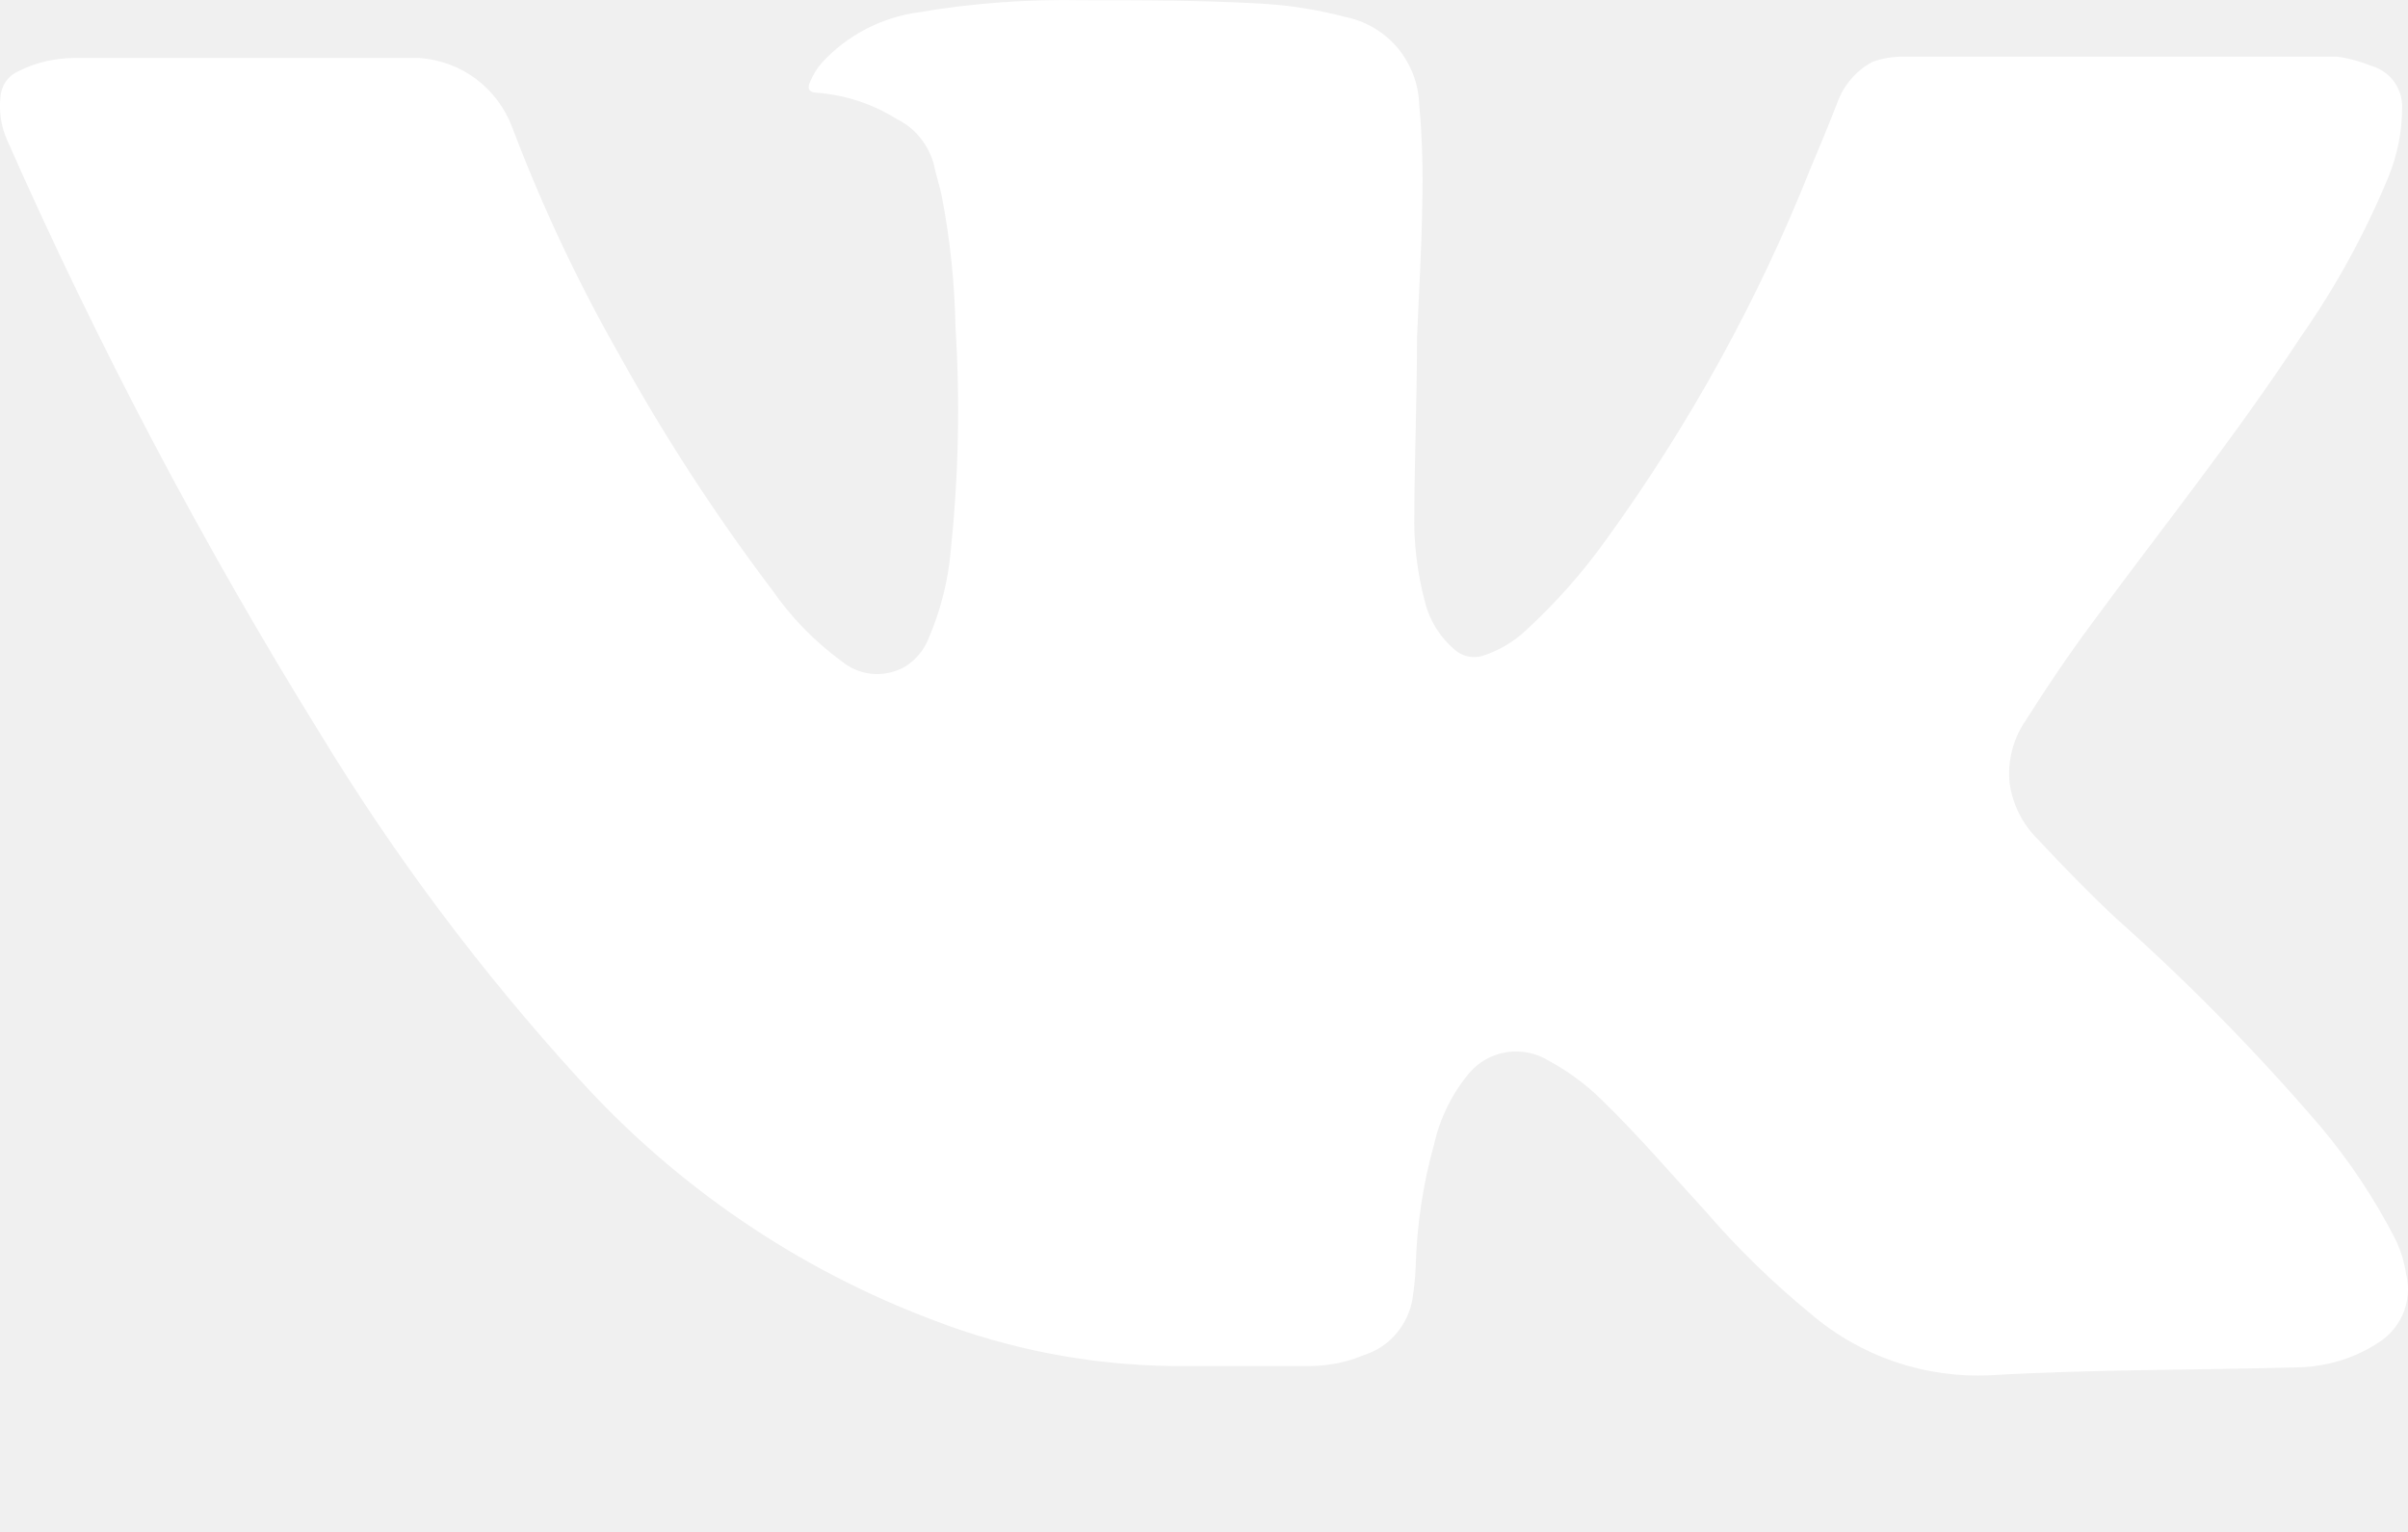
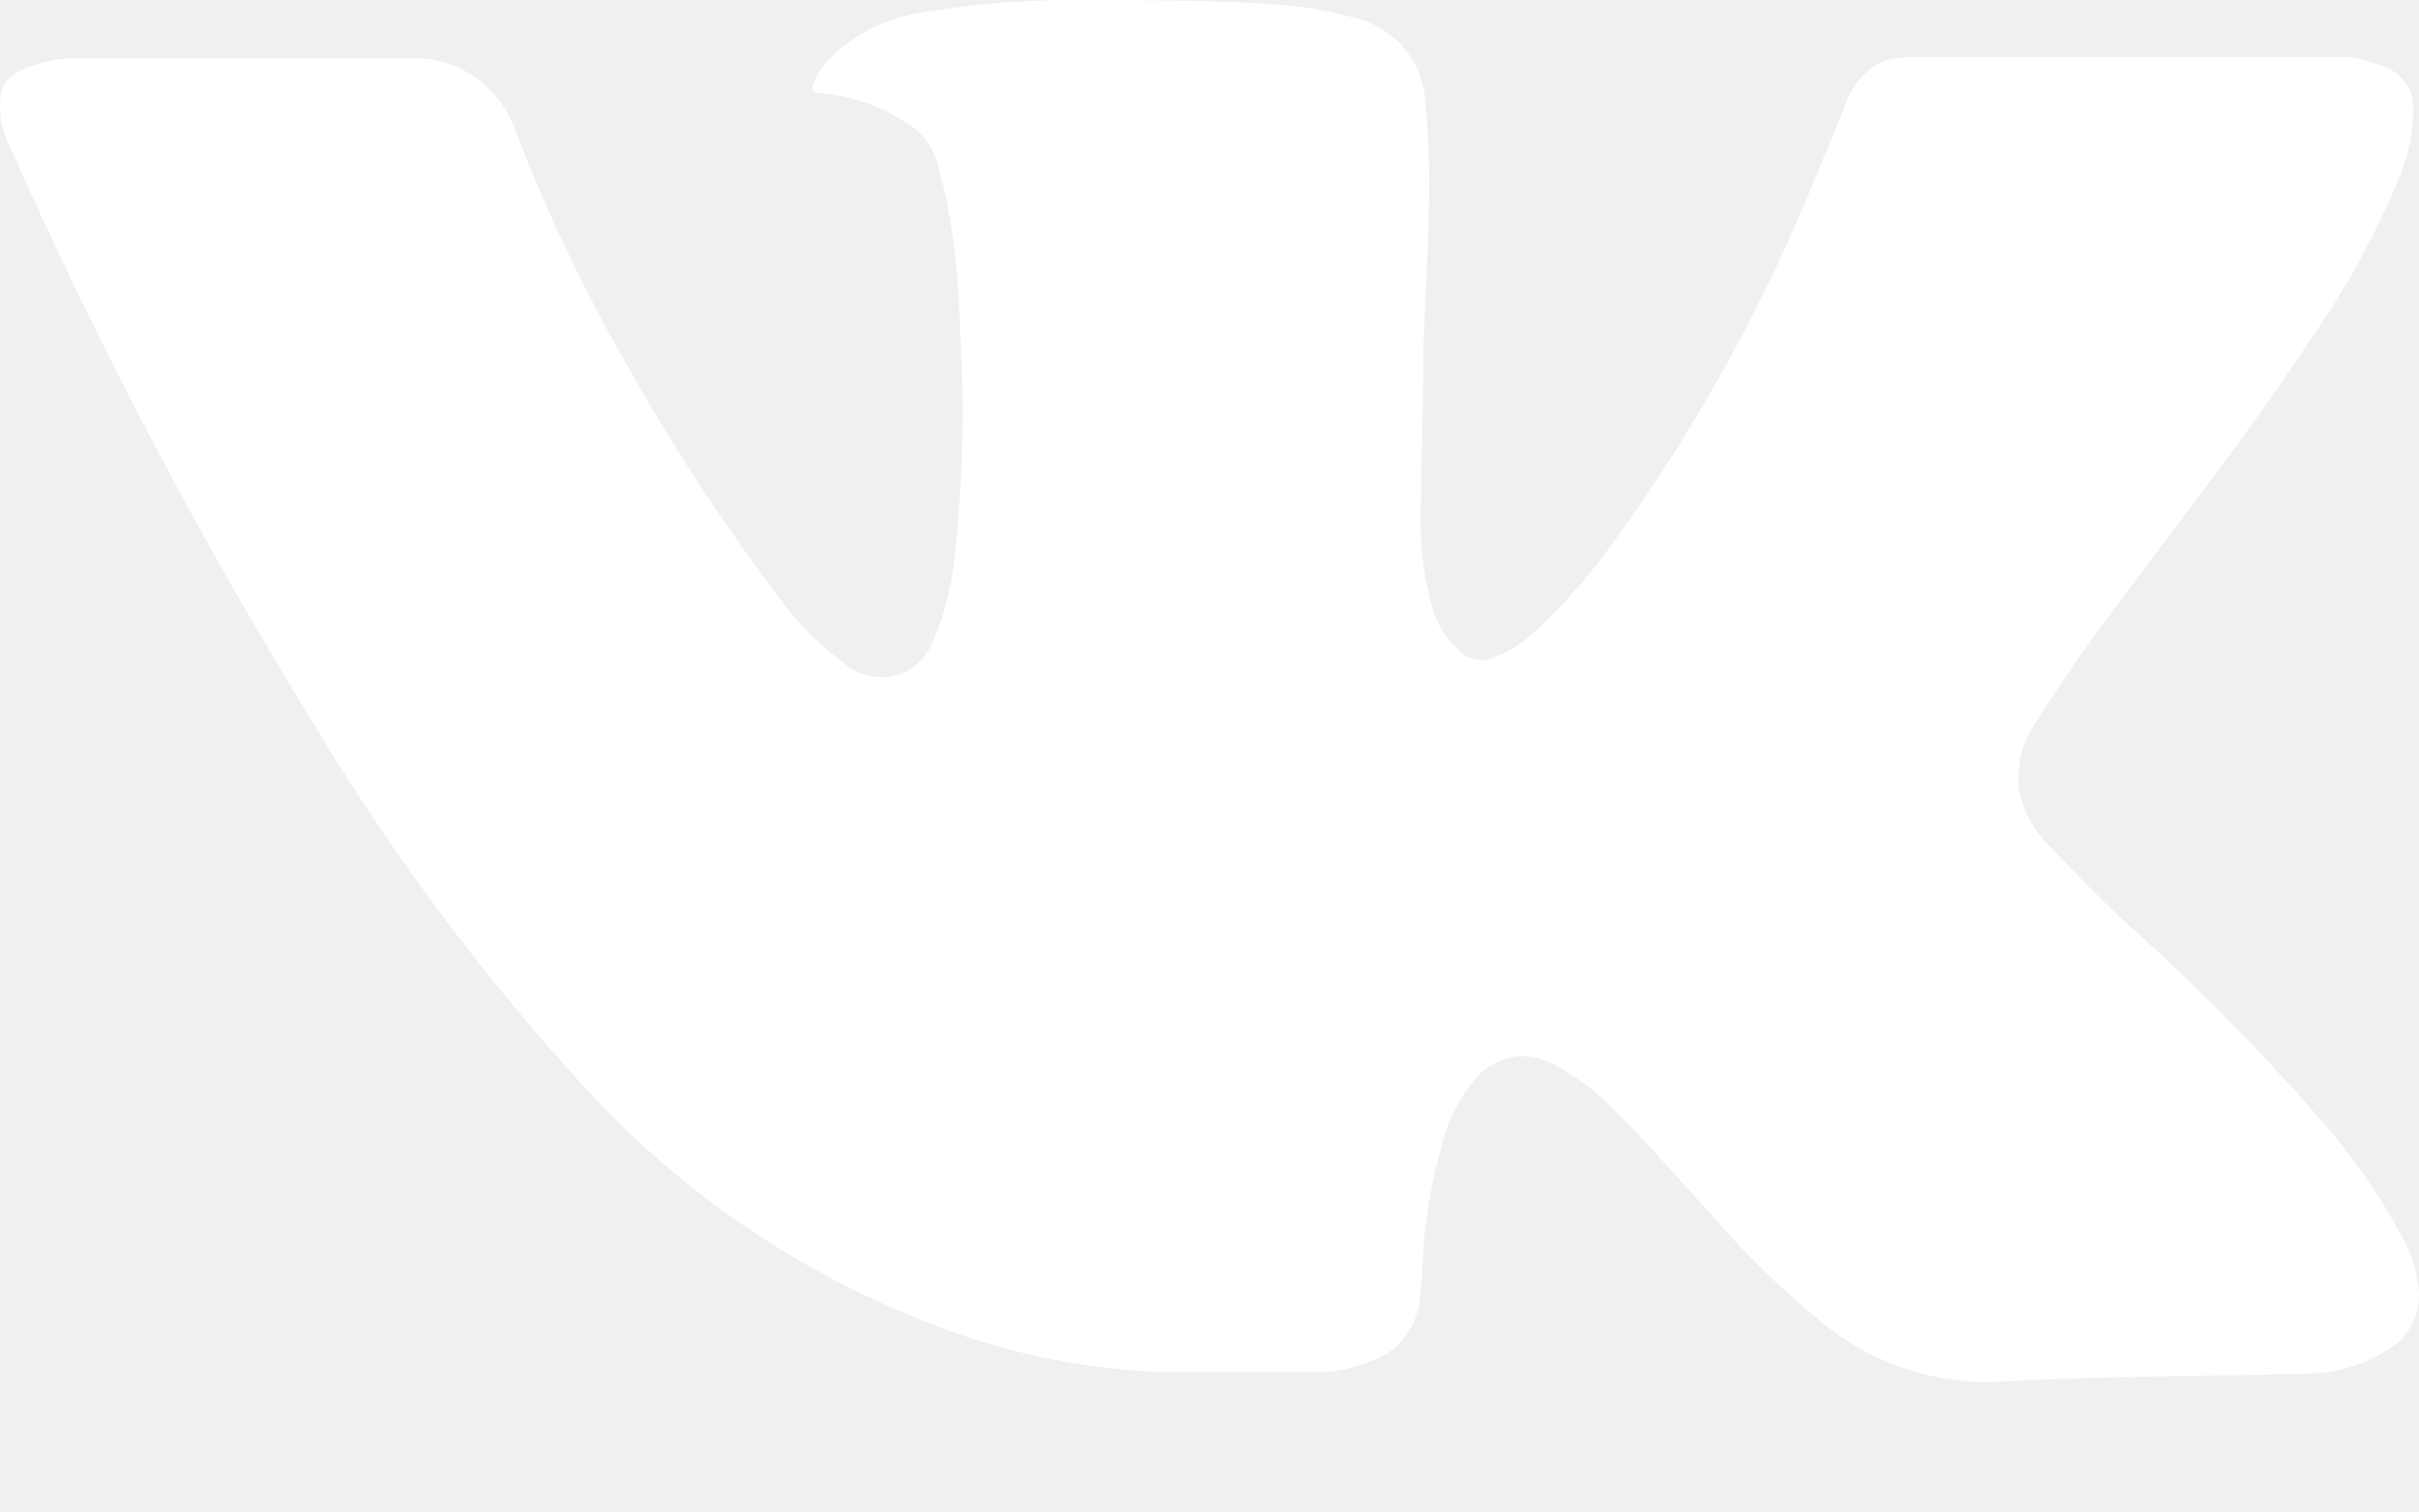
- <svg xmlns="http://www.w3.org/2000/svg" width="11" height="7" viewBox="0 0 11 7" fill="none">
-   <path d="M6.473 1.546C6.473 1.821 6.462 2.081 6.461 2.338C6.457 2.478 6.474 2.618 6.51 2.753C6.532 2.839 6.581 2.916 6.65 2.973C6.667 2.986 6.687 2.996 6.708 3C6.73 3.004 6.752 3.003 6.772 2.997C6.847 2.973 6.915 2.933 6.971 2.88C7.107 2.755 7.23 2.616 7.337 2.466C7.717 1.942 8.031 1.372 8.27 0.771C8.313 0.669 8.354 0.57 8.394 0.467C8.423 0.388 8.479 0.323 8.553 0.283C8.599 0.266 8.649 0.258 8.698 0.259C8.72 0.259 8.744 0.259 8.768 0.259H10.358C10.466 0.259 10.574 0.259 10.676 0.259C10.73 0.266 10.784 0.281 10.835 0.302C10.876 0.314 10.912 0.339 10.937 0.374C10.962 0.409 10.975 0.451 10.973 0.494C10.973 0.602 10.951 0.71 10.91 0.81C10.803 1.068 10.669 1.313 10.509 1.541C10.212 1.994 9.873 2.417 9.555 2.85C9.448 2.994 9.348 3.143 9.253 3.293C9.196 3.376 9.17 3.477 9.18 3.577C9.193 3.674 9.238 3.764 9.307 3.833C9.423 3.957 9.541 4.079 9.665 4.195C9.997 4.49 10.309 4.808 10.598 5.145C10.733 5.305 10.849 5.48 10.944 5.666C10.968 5.717 10.984 5.77 10.992 5.825C11.007 5.885 11.001 5.949 10.976 6.006C10.951 6.063 10.908 6.111 10.854 6.142C10.748 6.209 10.625 6.245 10.499 6.248C10.03 6.261 9.561 6.257 9.094 6.284C8.793 6.299 8.498 6.198 8.27 6.002C8.098 5.861 7.938 5.705 7.793 5.537C7.634 5.364 7.486 5.19 7.316 5.025C7.244 4.954 7.162 4.894 7.073 4.846C7.016 4.811 6.948 4.798 6.882 4.808C6.816 4.818 6.755 4.852 6.712 4.903C6.633 4.997 6.578 5.109 6.551 5.229C6.5 5.412 6.472 5.6 6.467 5.79C6.465 5.837 6.46 5.884 6.453 5.931C6.444 5.991 6.418 6.047 6.379 6.093C6.34 6.14 6.288 6.174 6.23 6.192C6.153 6.225 6.07 6.241 5.987 6.242C5.777 6.242 5.567 6.242 5.351 6.242C4.98 6.237 4.614 6.167 4.268 6.034C3.644 5.8 3.086 5.419 2.64 4.925C2.198 4.44 1.804 3.914 1.463 3.353C0.924 2.483 0.446 1.576 0.032 0.639C0.005 0.578 -0.005 0.51 0.002 0.443C0.004 0.418 0.012 0.394 0.026 0.373C0.041 0.352 0.06 0.336 0.083 0.326C0.162 0.286 0.248 0.266 0.336 0.265H1.917C2.01 0.272 2.1 0.305 2.175 0.361C2.25 0.418 2.307 0.494 2.34 0.582C2.476 0.942 2.64 1.29 2.831 1.625C3.037 1.997 3.269 2.354 3.526 2.694C3.613 2.82 3.72 2.93 3.844 3.021C3.883 3.053 3.931 3.074 3.982 3.079C4.033 3.084 4.085 3.073 4.13 3.049C4.179 3.02 4.218 2.975 4.24 2.922C4.297 2.79 4.333 2.649 4.344 2.506C4.379 2.171 4.386 1.834 4.365 1.498C4.361 1.298 4.341 1.098 4.303 0.901C4.294 0.852 4.276 0.804 4.267 0.755C4.255 0.709 4.234 0.667 4.204 0.63C4.175 0.593 4.137 0.564 4.095 0.543C3.986 0.475 3.862 0.434 3.734 0.424C3.697 0.424 3.685 0.405 3.701 0.373C3.714 0.342 3.732 0.312 3.755 0.286C3.871 0.16 4.028 0.079 4.198 0.056C4.445 0.014 4.695 -0.004 4.946 0.001C5.224 0.001 5.504 0.001 5.783 0.018C5.905 0.026 6.025 0.046 6.143 0.077C6.236 0.095 6.321 0.145 6.383 0.217C6.444 0.29 6.48 0.381 6.483 0.476C6.497 0.629 6.501 0.782 6.497 0.936C6.494 1.143 6.481 1.352 6.473 1.546Z" fill="white" />
+ <svg xmlns="http://www.w3.org/2000/svg" width="16" height="10" viewBox="0 0 16 10" fill="none">
+   <path d="M9.416 2.248C9.416 2.649 9.4 3.027 9.397 3.4C9.392 3.604 9.417 3.807 9.469 4.004C9.501 4.13 9.572 4.242 9.673 4.324C9.697 4.344 9.727 4.357 9.758 4.363C9.789 4.369 9.82 4.368 9.851 4.359C9.959 4.325 10.058 4.266 10.14 4.189C10.338 4.007 10.516 3.805 10.672 3.587C11.225 2.824 11.681 1.996 12.029 1.121C12.092 0.974 12.152 0.829 12.21 0.679C12.251 0.564 12.334 0.469 12.441 0.411C12.508 0.387 12.58 0.375 12.652 0.377C12.684 0.377 12.719 0.377 12.753 0.377H15.066C15.223 0.377 15.38 0.377 15.528 0.377C15.608 0.387 15.686 0.408 15.76 0.439C15.82 0.457 15.872 0.494 15.909 0.544C15.945 0.595 15.963 0.656 15.961 0.718C15.961 0.876 15.93 1.033 15.868 1.179C15.713 1.553 15.518 1.909 15.286 2.241C14.853 2.9 14.361 3.516 13.898 4.145C13.743 4.354 13.597 4.571 13.459 4.79C13.376 4.911 13.339 5.057 13.352 5.202C13.372 5.344 13.437 5.474 13.537 5.576C13.706 5.756 13.877 5.933 14.058 6.101C14.541 6.531 14.994 6.993 15.415 7.484C15.611 7.717 15.78 7.971 15.919 8.242C15.953 8.315 15.977 8.393 15.989 8.473C16.01 8.561 16.001 8.653 15.965 8.736C15.929 8.819 15.867 8.889 15.787 8.933C15.633 9.031 15.455 9.084 15.272 9.088C14.589 9.106 13.907 9.102 13.227 9.141C12.79 9.162 12.361 9.015 12.029 8.731C11.779 8.525 11.547 8.299 11.335 8.053C11.104 7.802 10.889 7.548 10.642 7.309C10.537 7.206 10.418 7.118 10.288 7.048C10.205 6.998 10.106 6.978 10.01 6.993C9.914 7.009 9.826 7.058 9.763 7.131C9.648 7.269 9.568 7.432 9.529 7.606C9.455 7.872 9.414 8.146 9.407 8.422C9.403 8.491 9.396 8.559 9.386 8.627C9.373 8.714 9.336 8.796 9.278 8.863C9.221 8.93 9.146 8.98 9.062 9.007C8.95 9.054 8.83 9.078 8.708 9.079C8.403 9.079 8.098 9.079 7.783 9.079C7.244 9.072 6.711 8.97 6.208 8.777C5.3 8.436 4.488 7.883 3.84 7.164C3.197 6.458 2.624 5.693 2.129 4.878C1.345 3.611 0.649 2.292 0.047 0.93C0.008 0.84 -0.007 0.742 0.003 0.644C0.005 0.608 0.018 0.573 0.038 0.543C0.059 0.513 0.088 0.489 0.121 0.474C0.235 0.416 0.361 0.386 0.489 0.386H2.788C2.924 0.395 3.055 0.444 3.164 0.526C3.273 0.607 3.356 0.719 3.403 0.847C3.601 1.37 3.84 1.877 4.118 2.363C4.418 2.905 4.755 3.425 5.128 3.919C5.255 4.102 5.411 4.262 5.591 4.394C5.648 4.441 5.718 4.471 5.792 4.478C5.867 4.486 5.941 4.471 6.007 4.435C6.079 4.392 6.135 4.328 6.167 4.251C6.251 4.058 6.302 3.854 6.319 3.645C6.37 3.158 6.38 2.668 6.349 2.179C6.344 1.887 6.314 1.597 6.259 1.31C6.245 1.239 6.22 1.17 6.206 1.098C6.189 1.032 6.158 0.97 6.115 0.916C6.072 0.863 6.018 0.82 5.956 0.789C5.797 0.691 5.617 0.632 5.431 0.617C5.378 0.617 5.359 0.589 5.383 0.543C5.402 0.497 5.429 0.454 5.461 0.416C5.63 0.233 5.859 0.115 6.106 0.082C6.465 0.021 6.829 -0.006 7.193 0.001C7.598 0.001 8.005 0.001 8.412 0.027C8.589 0.038 8.764 0.066 8.935 0.112C9.071 0.139 9.194 0.211 9.284 0.316C9.374 0.422 9.425 0.554 9.43 0.693C9.45 0.915 9.456 1.138 9.451 1.361C9.446 1.663 9.428 1.967 9.416 2.248Z" fill="white" />
</svg>
